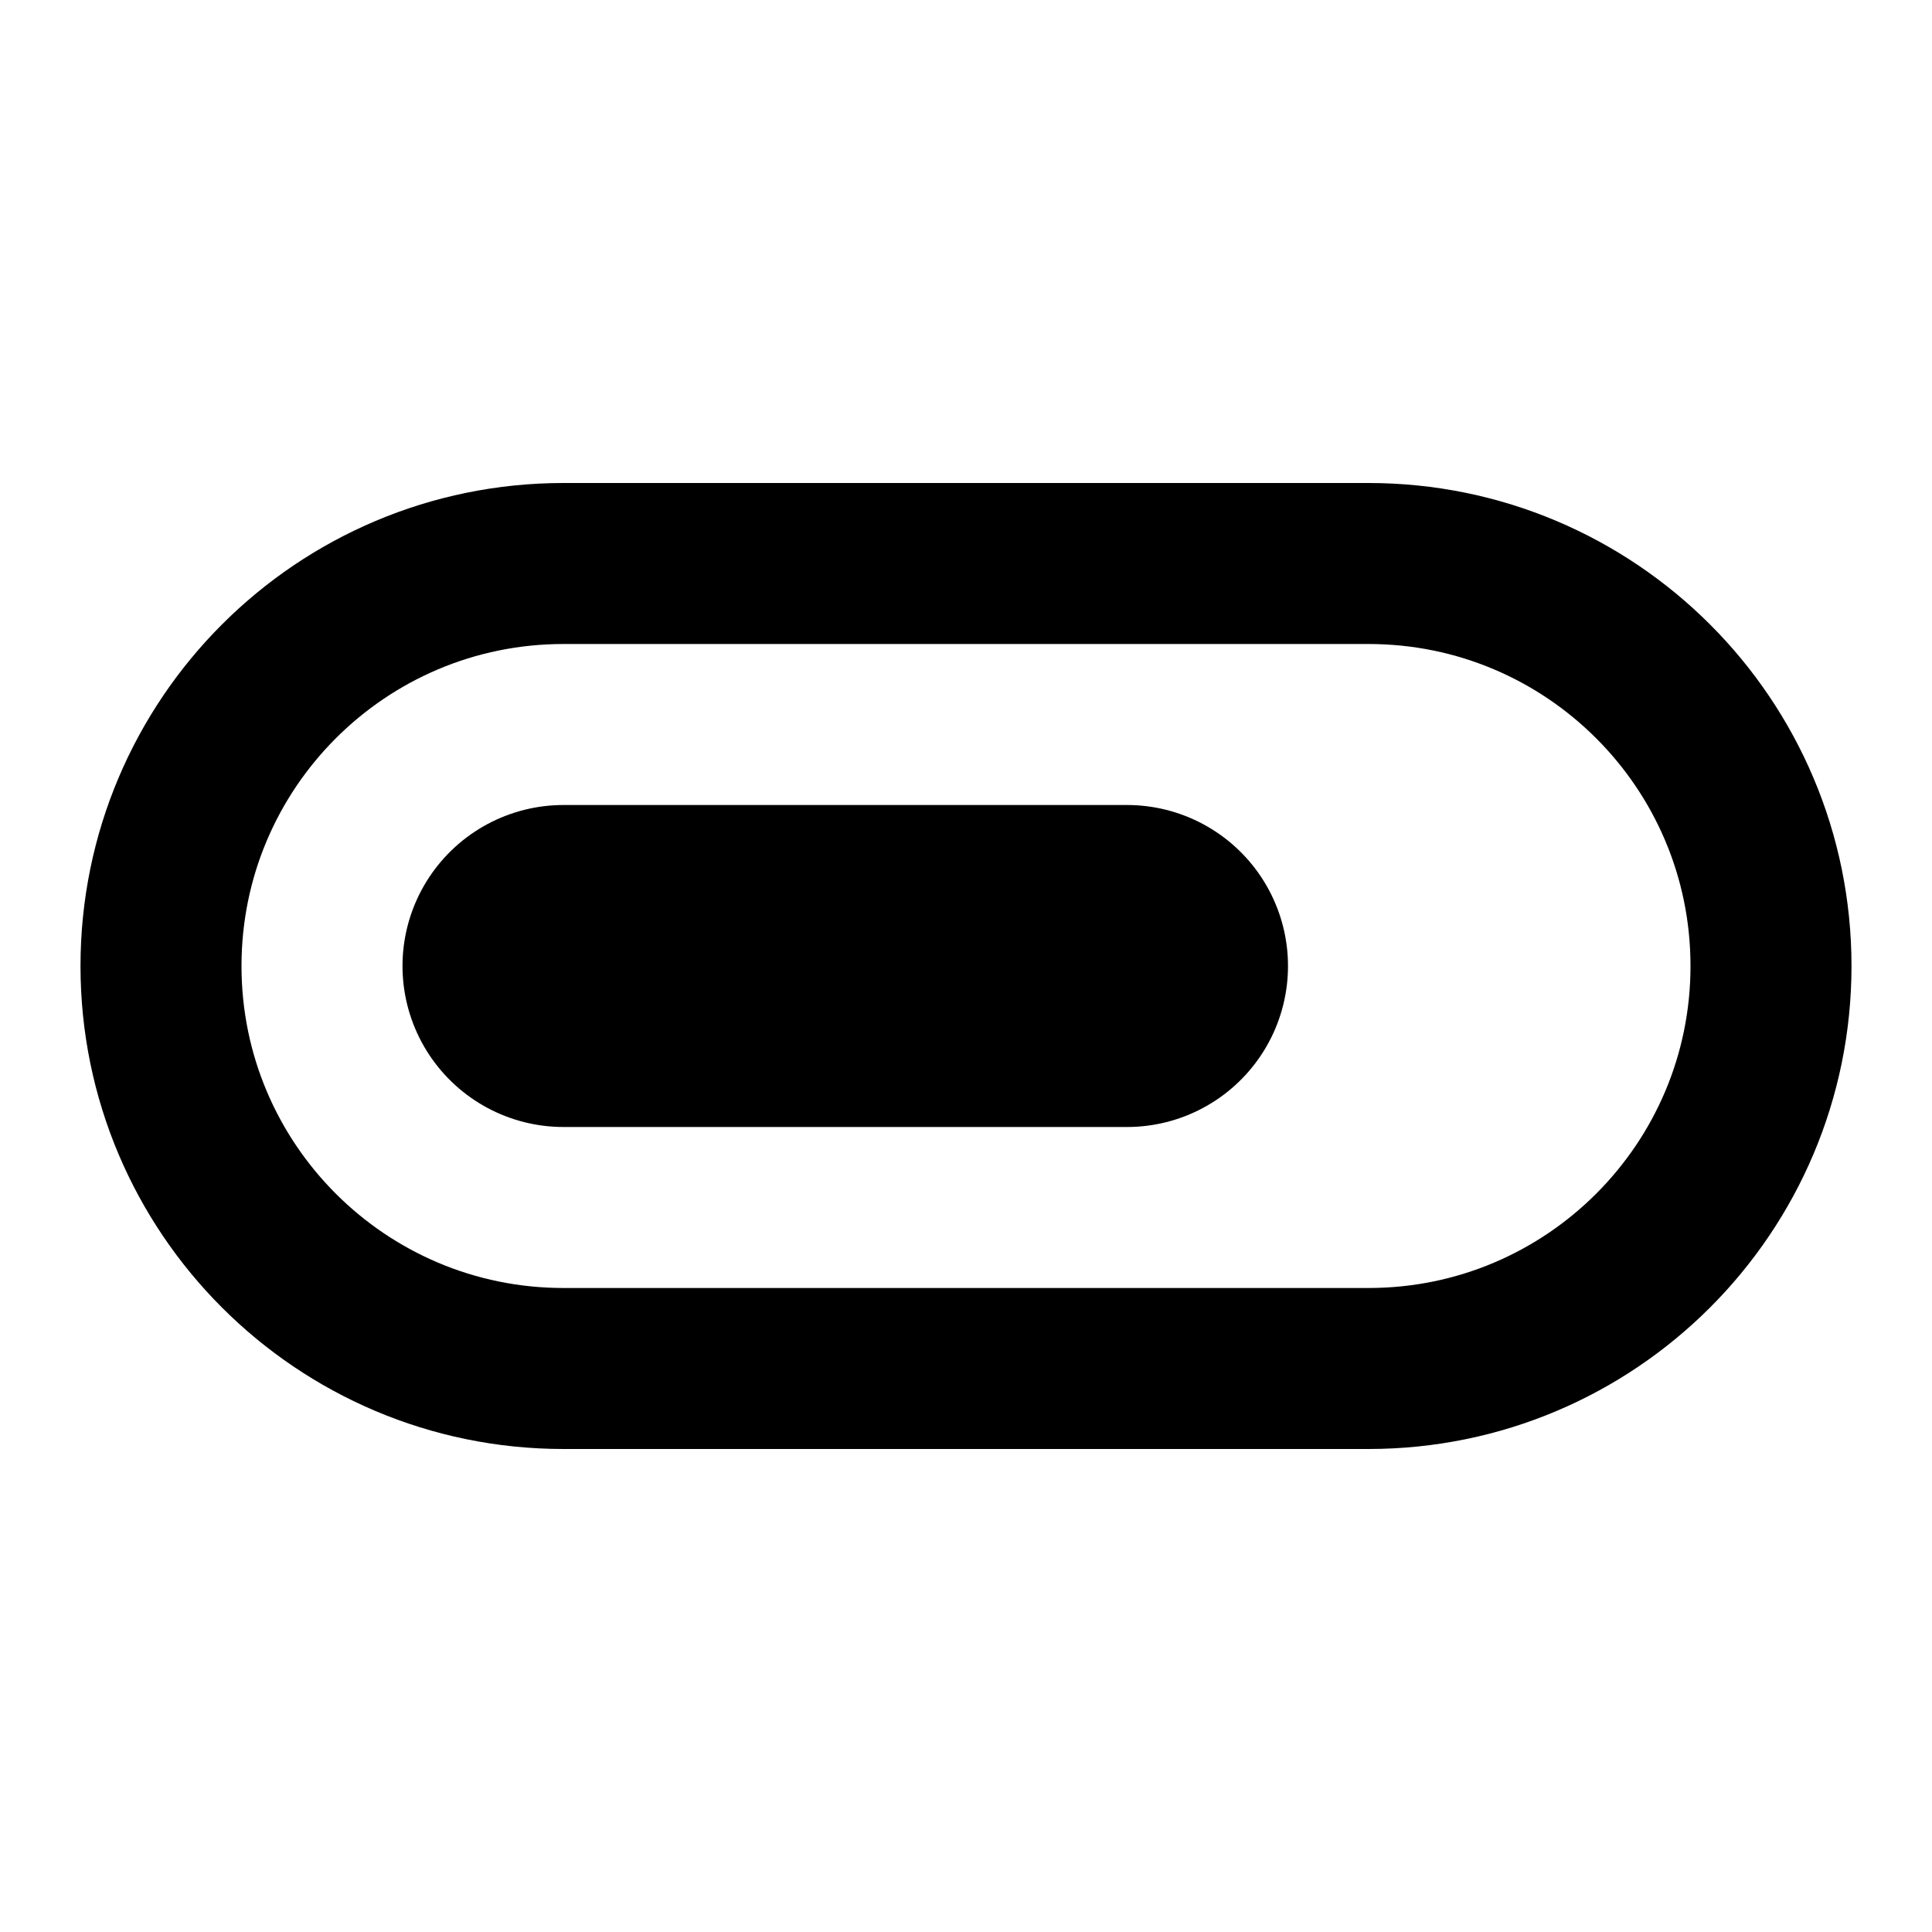
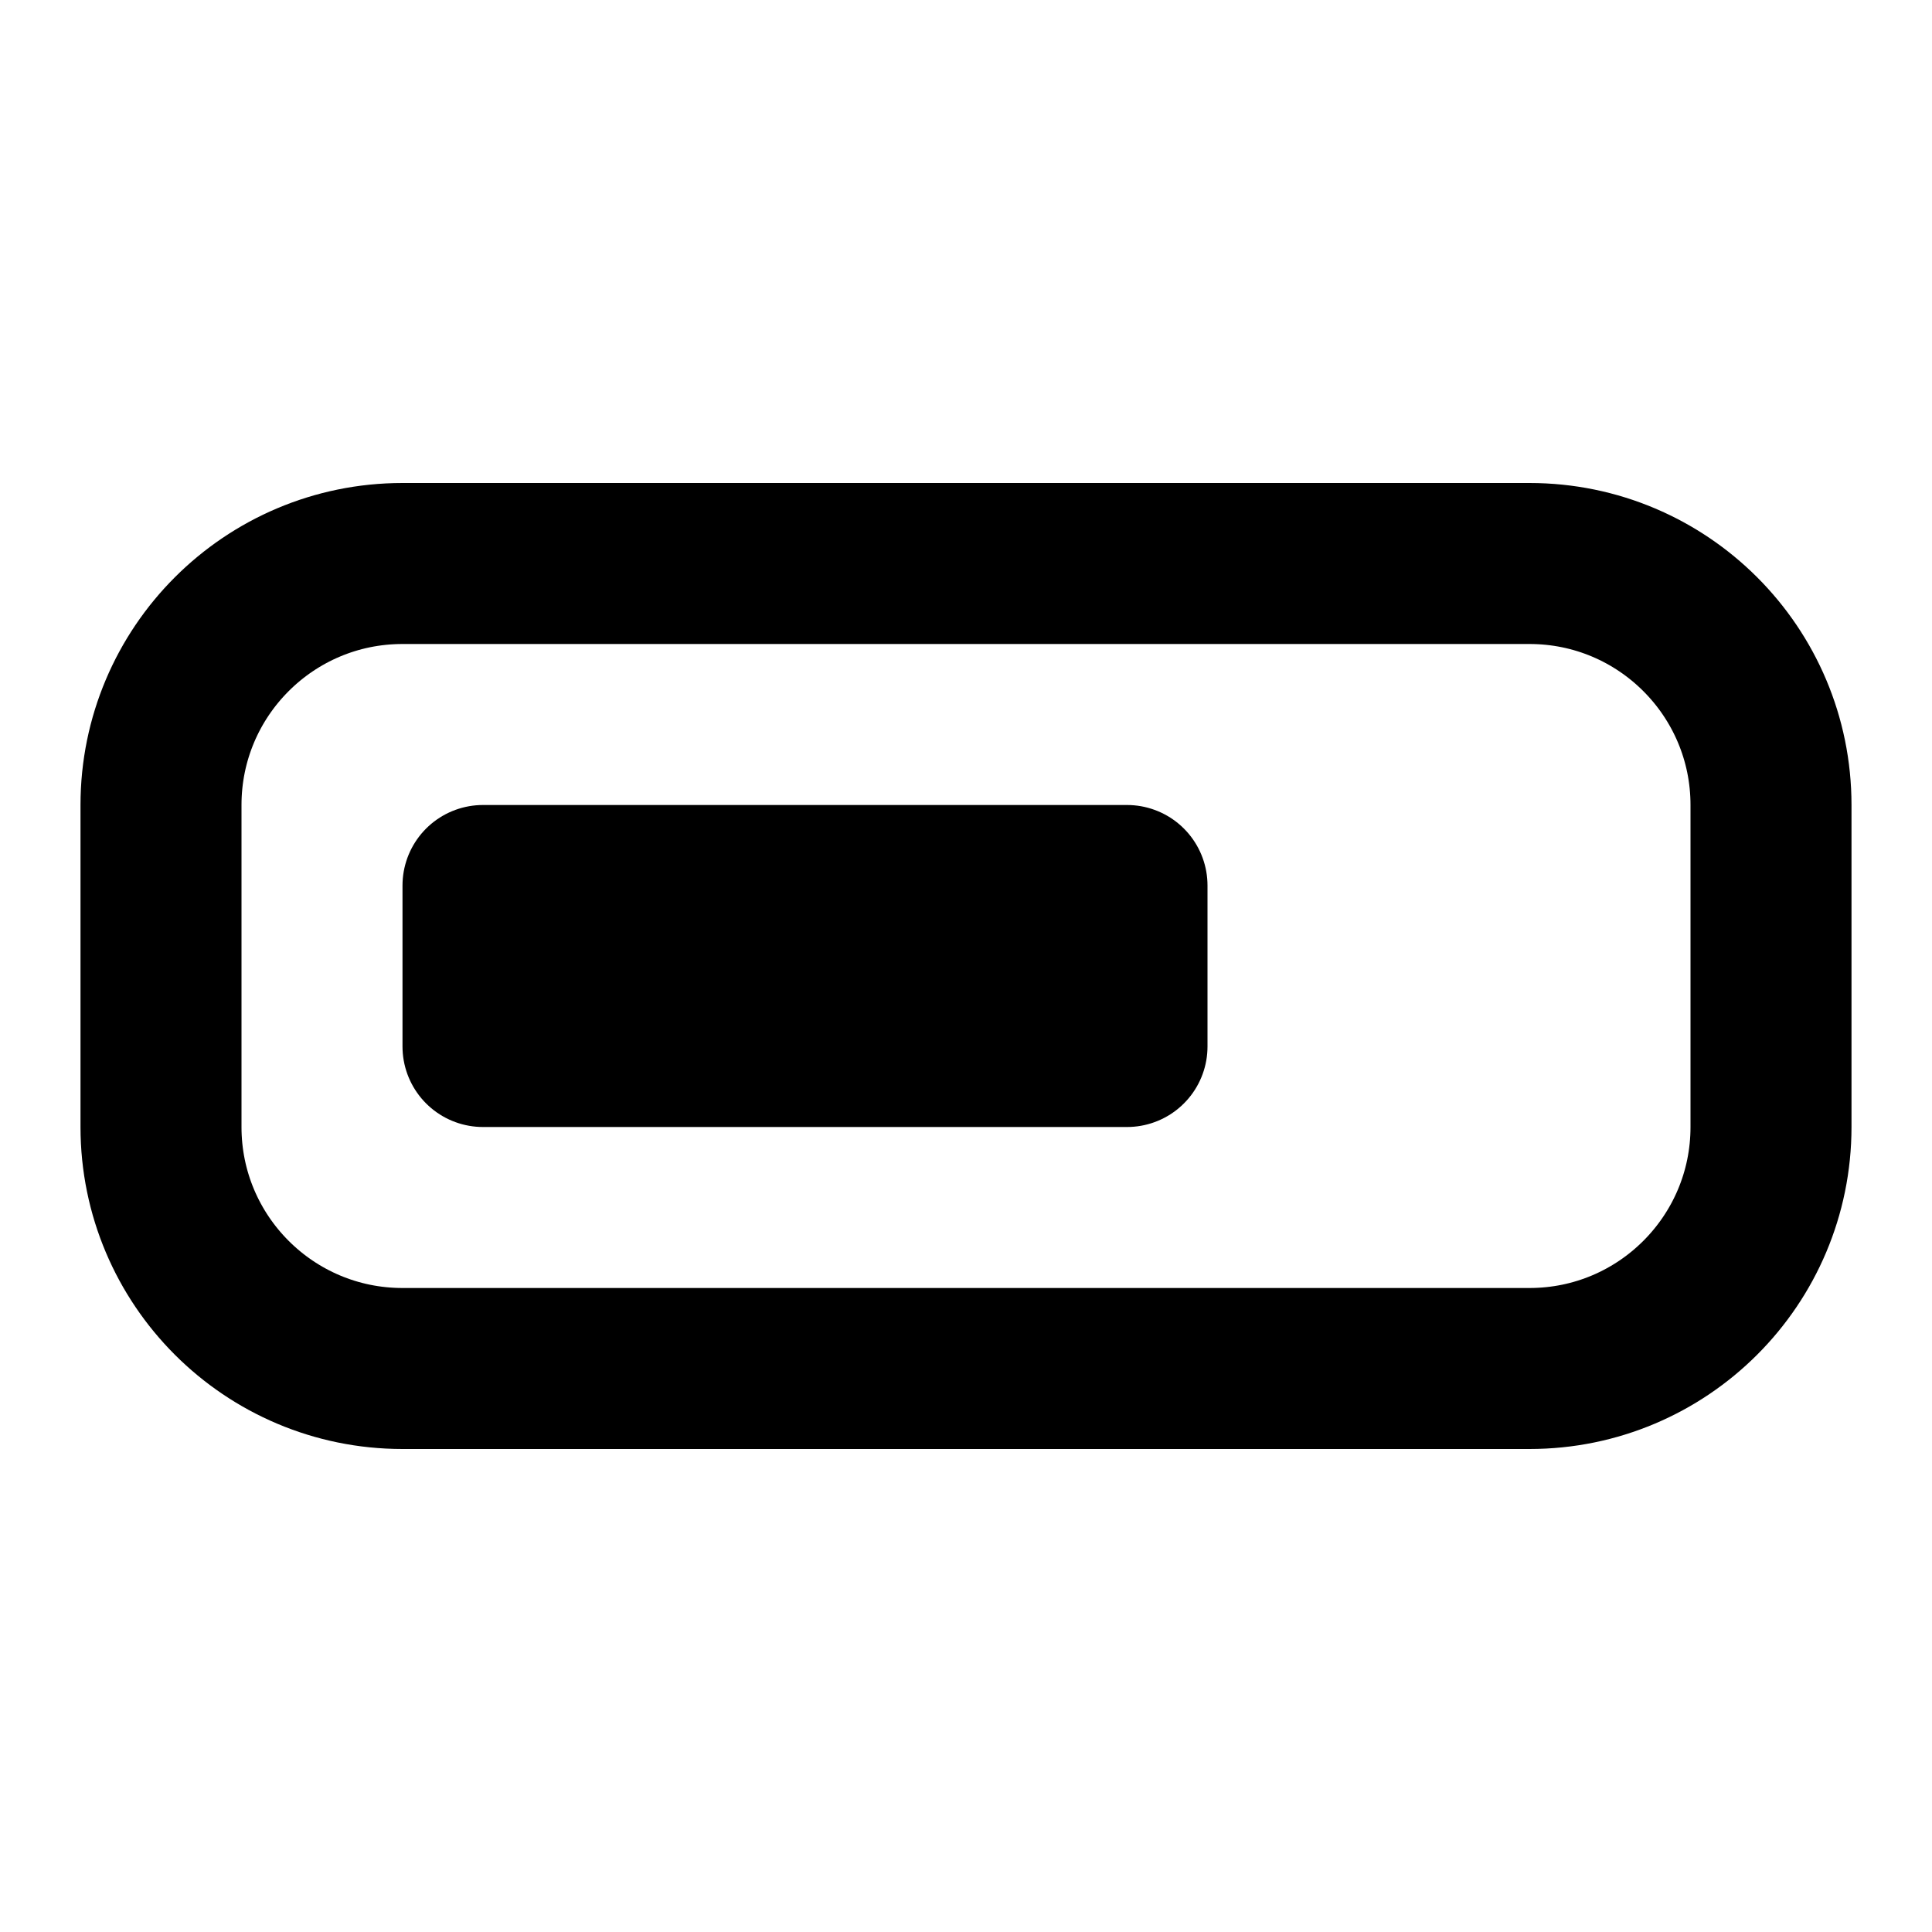
<svg xmlns="http://www.w3.org/2000/svg" viewBox="0 0 24 24" width="24" height="24" fill="none" stroke="currentColor" stroke-width="2" stroke-linecap="round" stroke-linejoin="round">
-   <rect x="2" y="7" width="20" height="10" rx="5" />
-   <path d="M7 12H14" stroke-width="4" />
+   <rect x="2" y="7" width="20" height="10" rx="3" />
+   <rect x="6" y="11" width="8" height="2" fill="currentColor" />
</svg>
